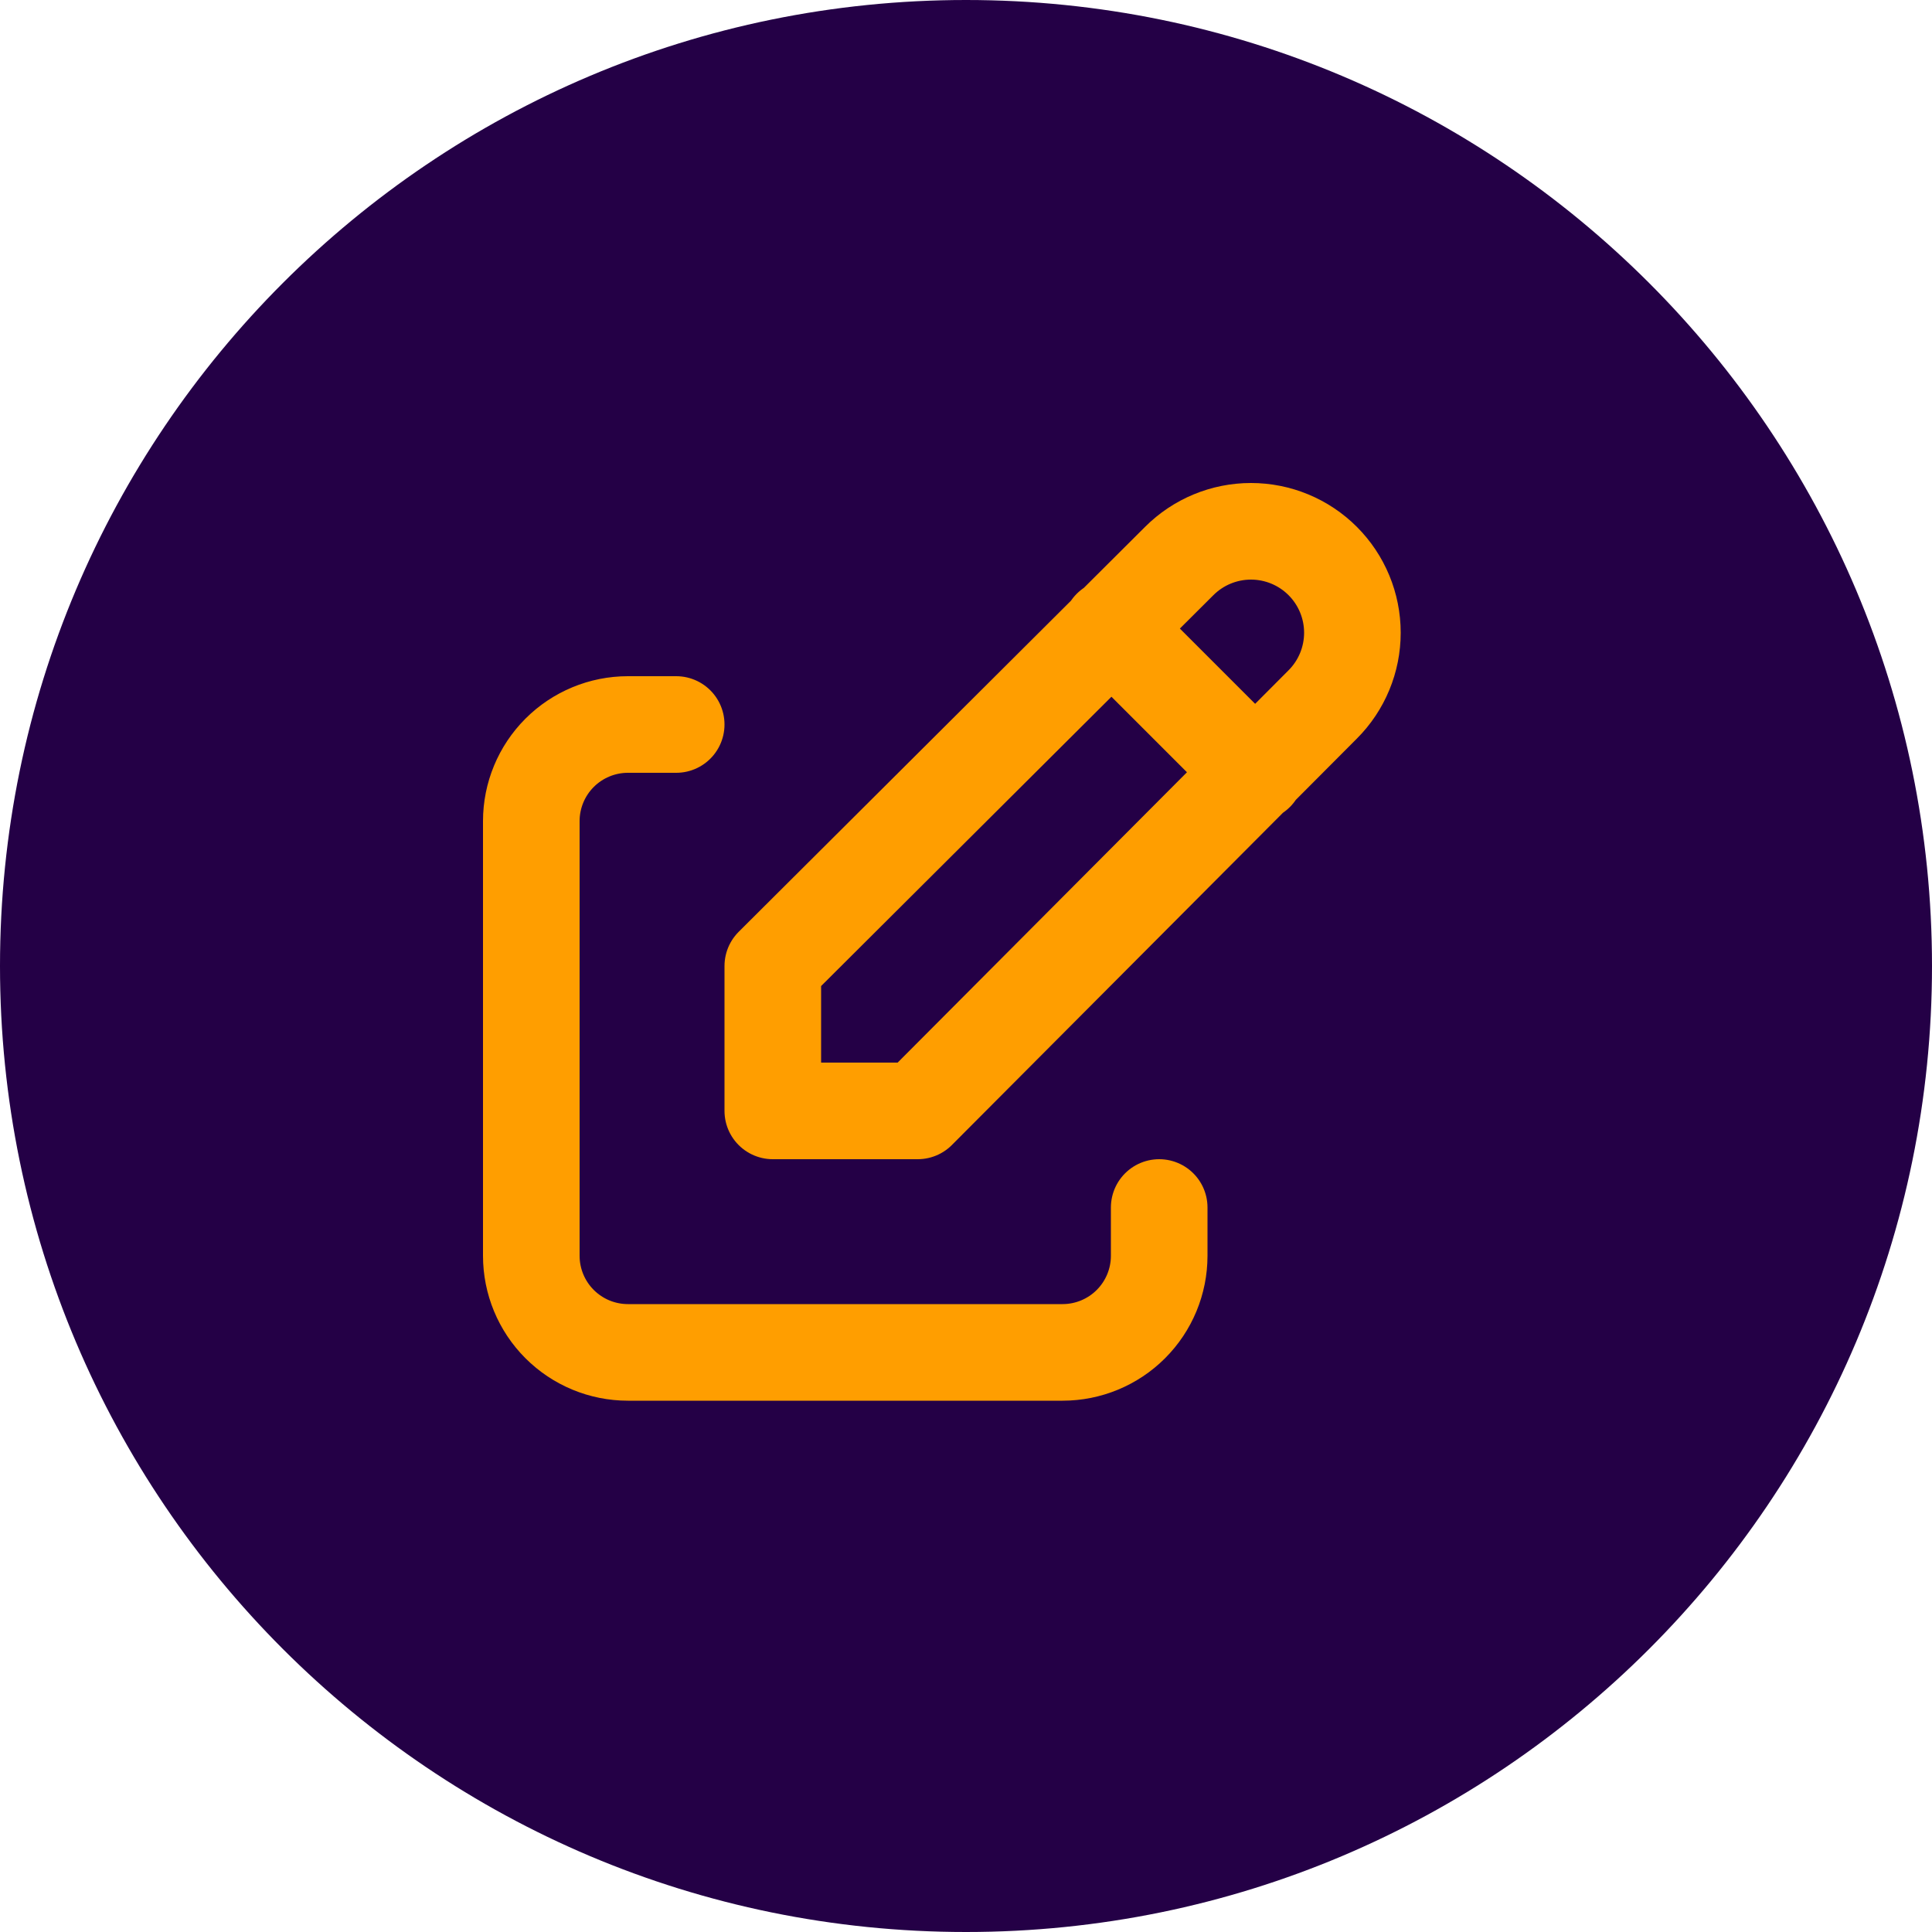
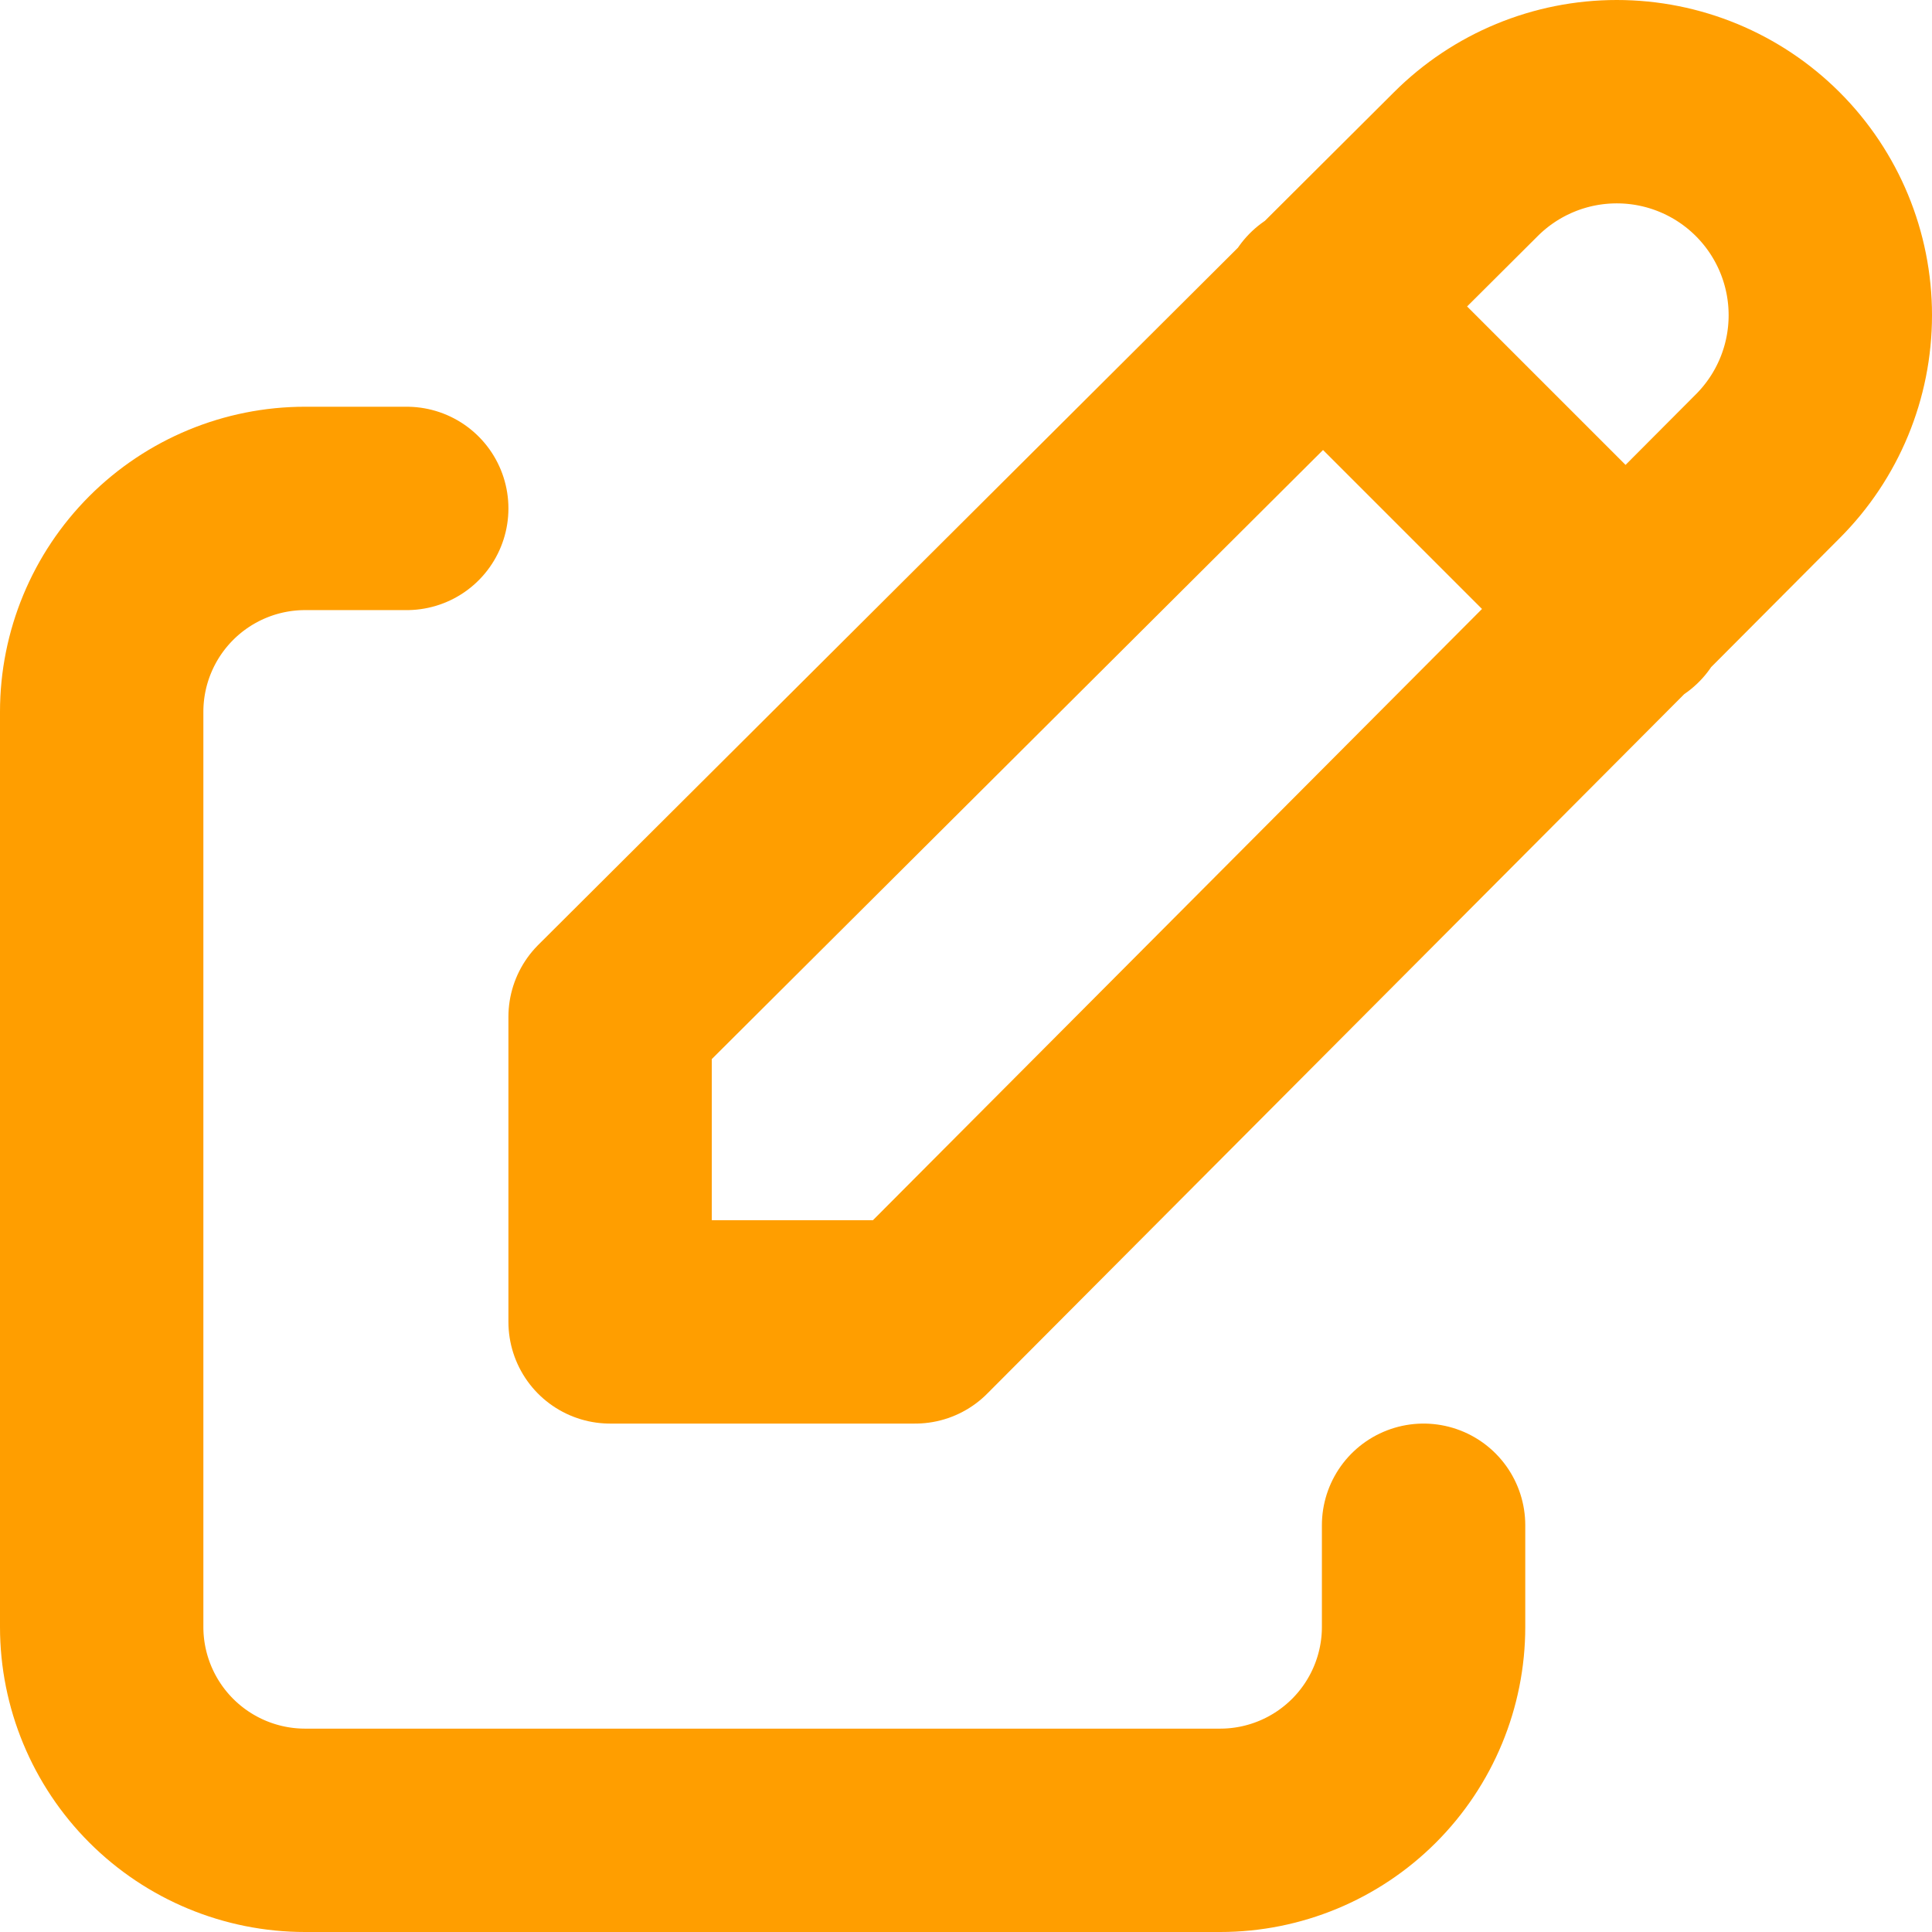
- <svg xmlns="http://www.w3.org/2000/svg" width="40" height="40" viewBox="0 0 40 40" fill="none">
-   <g id="Group 22">
-     <circle id="Ellipse 8" cx="20" cy="20" r="20" fill="#240046" />
-     <g id="Group">
-       <path id="Vector" d="M14 15H13C12.47 15 11.961 15.211 11.586 15.586C11.211 15.961 11 16.47 11 17V26C11 26.53 11.211 27.039 11.586 27.414C11.961 27.789 12.47 28 13 28H22C22.53 28 23.039 27.789 23.414 27.414C23.789 27.039 24 26.53 24 26V25" stroke="#FF9E00" stroke-width="2" stroke-linecap="round" stroke-linejoin="round" />
-       <path id="Vector_2" d="M23 13L26 16M27.385 14.585C27.779 14.191 28 13.657 28 13.1C28 12.543 27.779 12.009 27.385 11.615C26.991 11.221 26.457 11 25.9 11C25.343 11 24.809 11.221 24.415 11.615L16 20V23H19L27.385 14.585Z" stroke="#FF9E00" stroke-width="2" stroke-linecap="round" stroke-linejoin="round" />
-     </g>
-   </g>
+ <svg xmlns="http://www.w3.org/2000/svg" width="19" height="19" viewBox="0 0 19 19" fill="none">
+   <path d="M4 5H3C2.47 5 1.961 5.211 1.586 5.586C1.211 5.961 1 6.47 1 7V16C1 16.53 1.211 17.039 1.586 17.414C1.961 17.789 2.47 18 3 18H12C12.53 18 13.039 17.789 13.414 17.414C13.789 17.039 14 16.53 14 16V15" stroke="#FF9E00" stroke-width="2" stroke-linecap="round" stroke-linejoin="round" />
+   <path d="M13 3L16 6M17.385 4.585C17.779 4.191 18 3.657 18 3.1C18 2.543 17.779 2.009 17.385 1.615C16.991 1.221 16.457 1 15.9 1C15.343 1 14.809 1.221 14.415 1.615L6 10V13H9L17.385 4.585Z" stroke="#FF9E00" stroke-width="2" stroke-linecap="round" stroke-linejoin="round" />
</svg>
